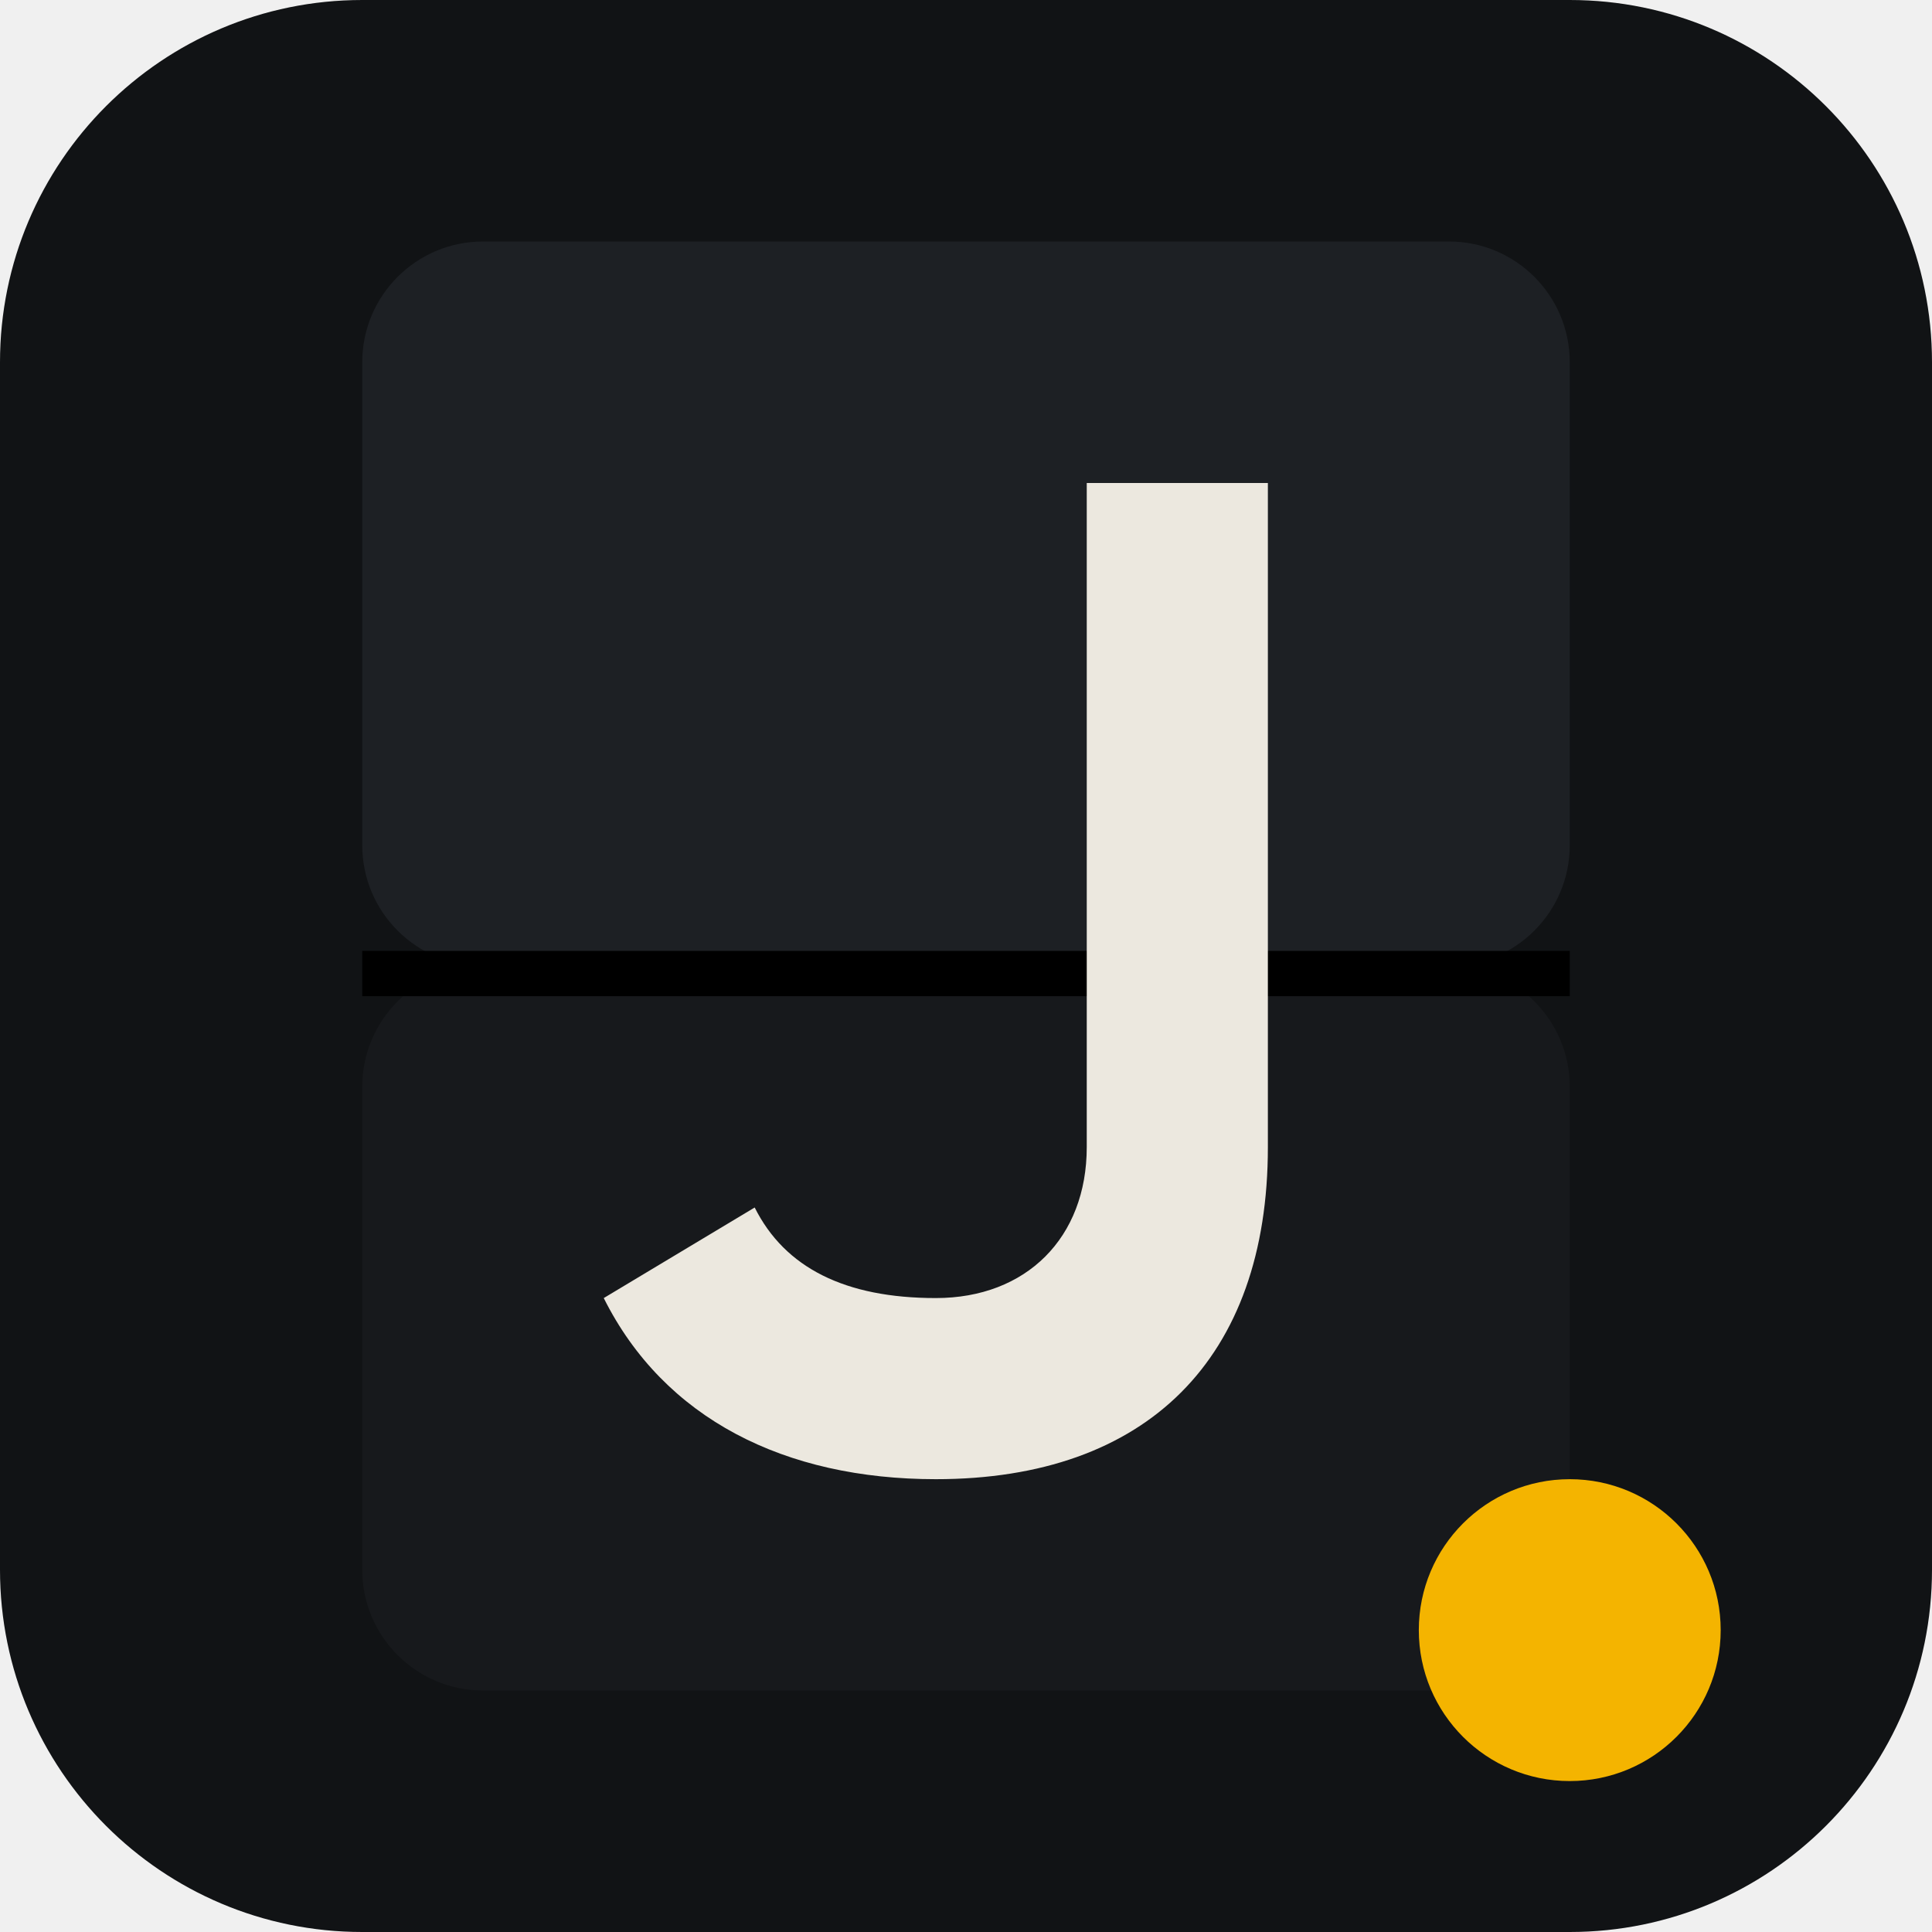
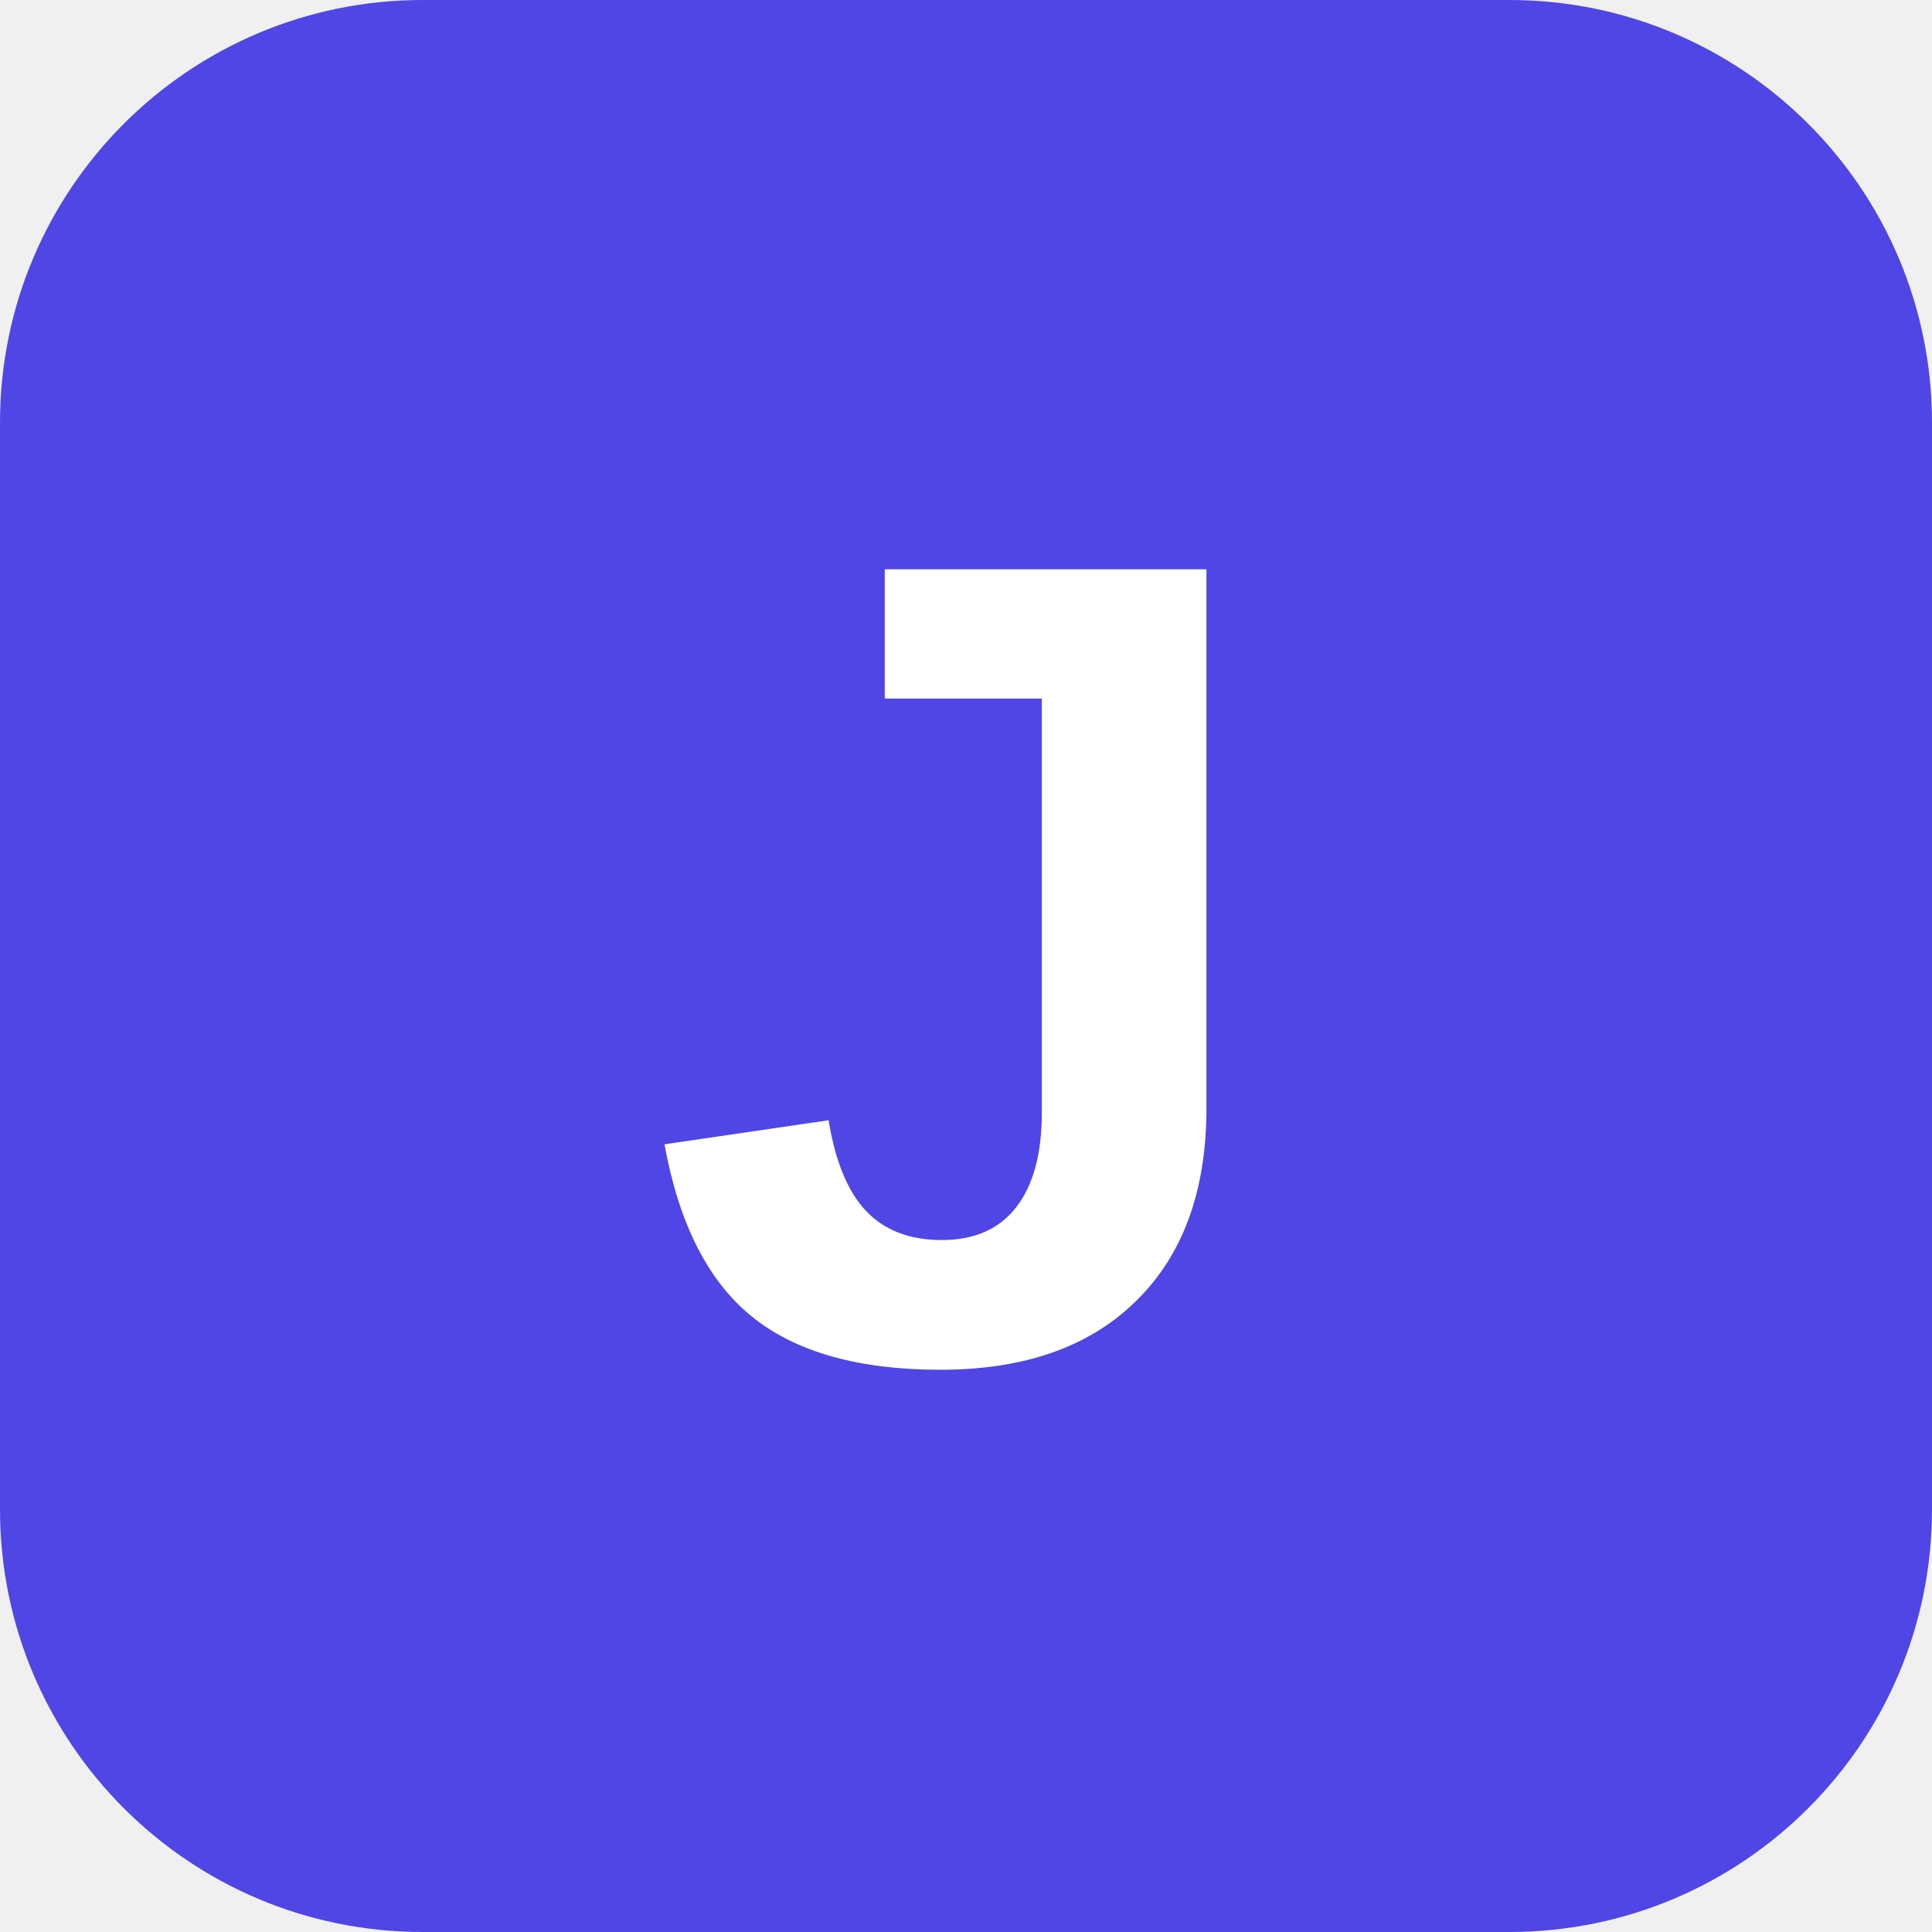
<svg xmlns="http://www.w3.org/2000/svg" viewBox="0 0 64 64">
-   <rect width="64" height="64" rx="12" fill="#111315" />
-   <rect x="12" y="8" width="40" height="24" rx="4" fill="#1d2024" />
-   <rect x="12" y="32" width="40" height="24" rx="4" fill="#17191c" />
-   <rect x="12" y="31.5" width="40" height="1.5" fill="#000" />
-   <path d="M36 16h6v22c0 7-4 11-11 11-5 0-9-2-11-6l5-3c1 2 3 3 6 3 3 0 5-2 5-5z" fill="#ece8df" />
-   <circle cx="52" cy="54" r="5" fill="#f4b400" />
+   <rect width="64" height="64" rx="14" fill="#4f46e5" />
+   <text x="32" y="45" text-anchor="middle" font-family="Arial, Helvetica, sans-serif" font-size="38" font-weight="700" fill="#ffffff">J</text>
</svg>
